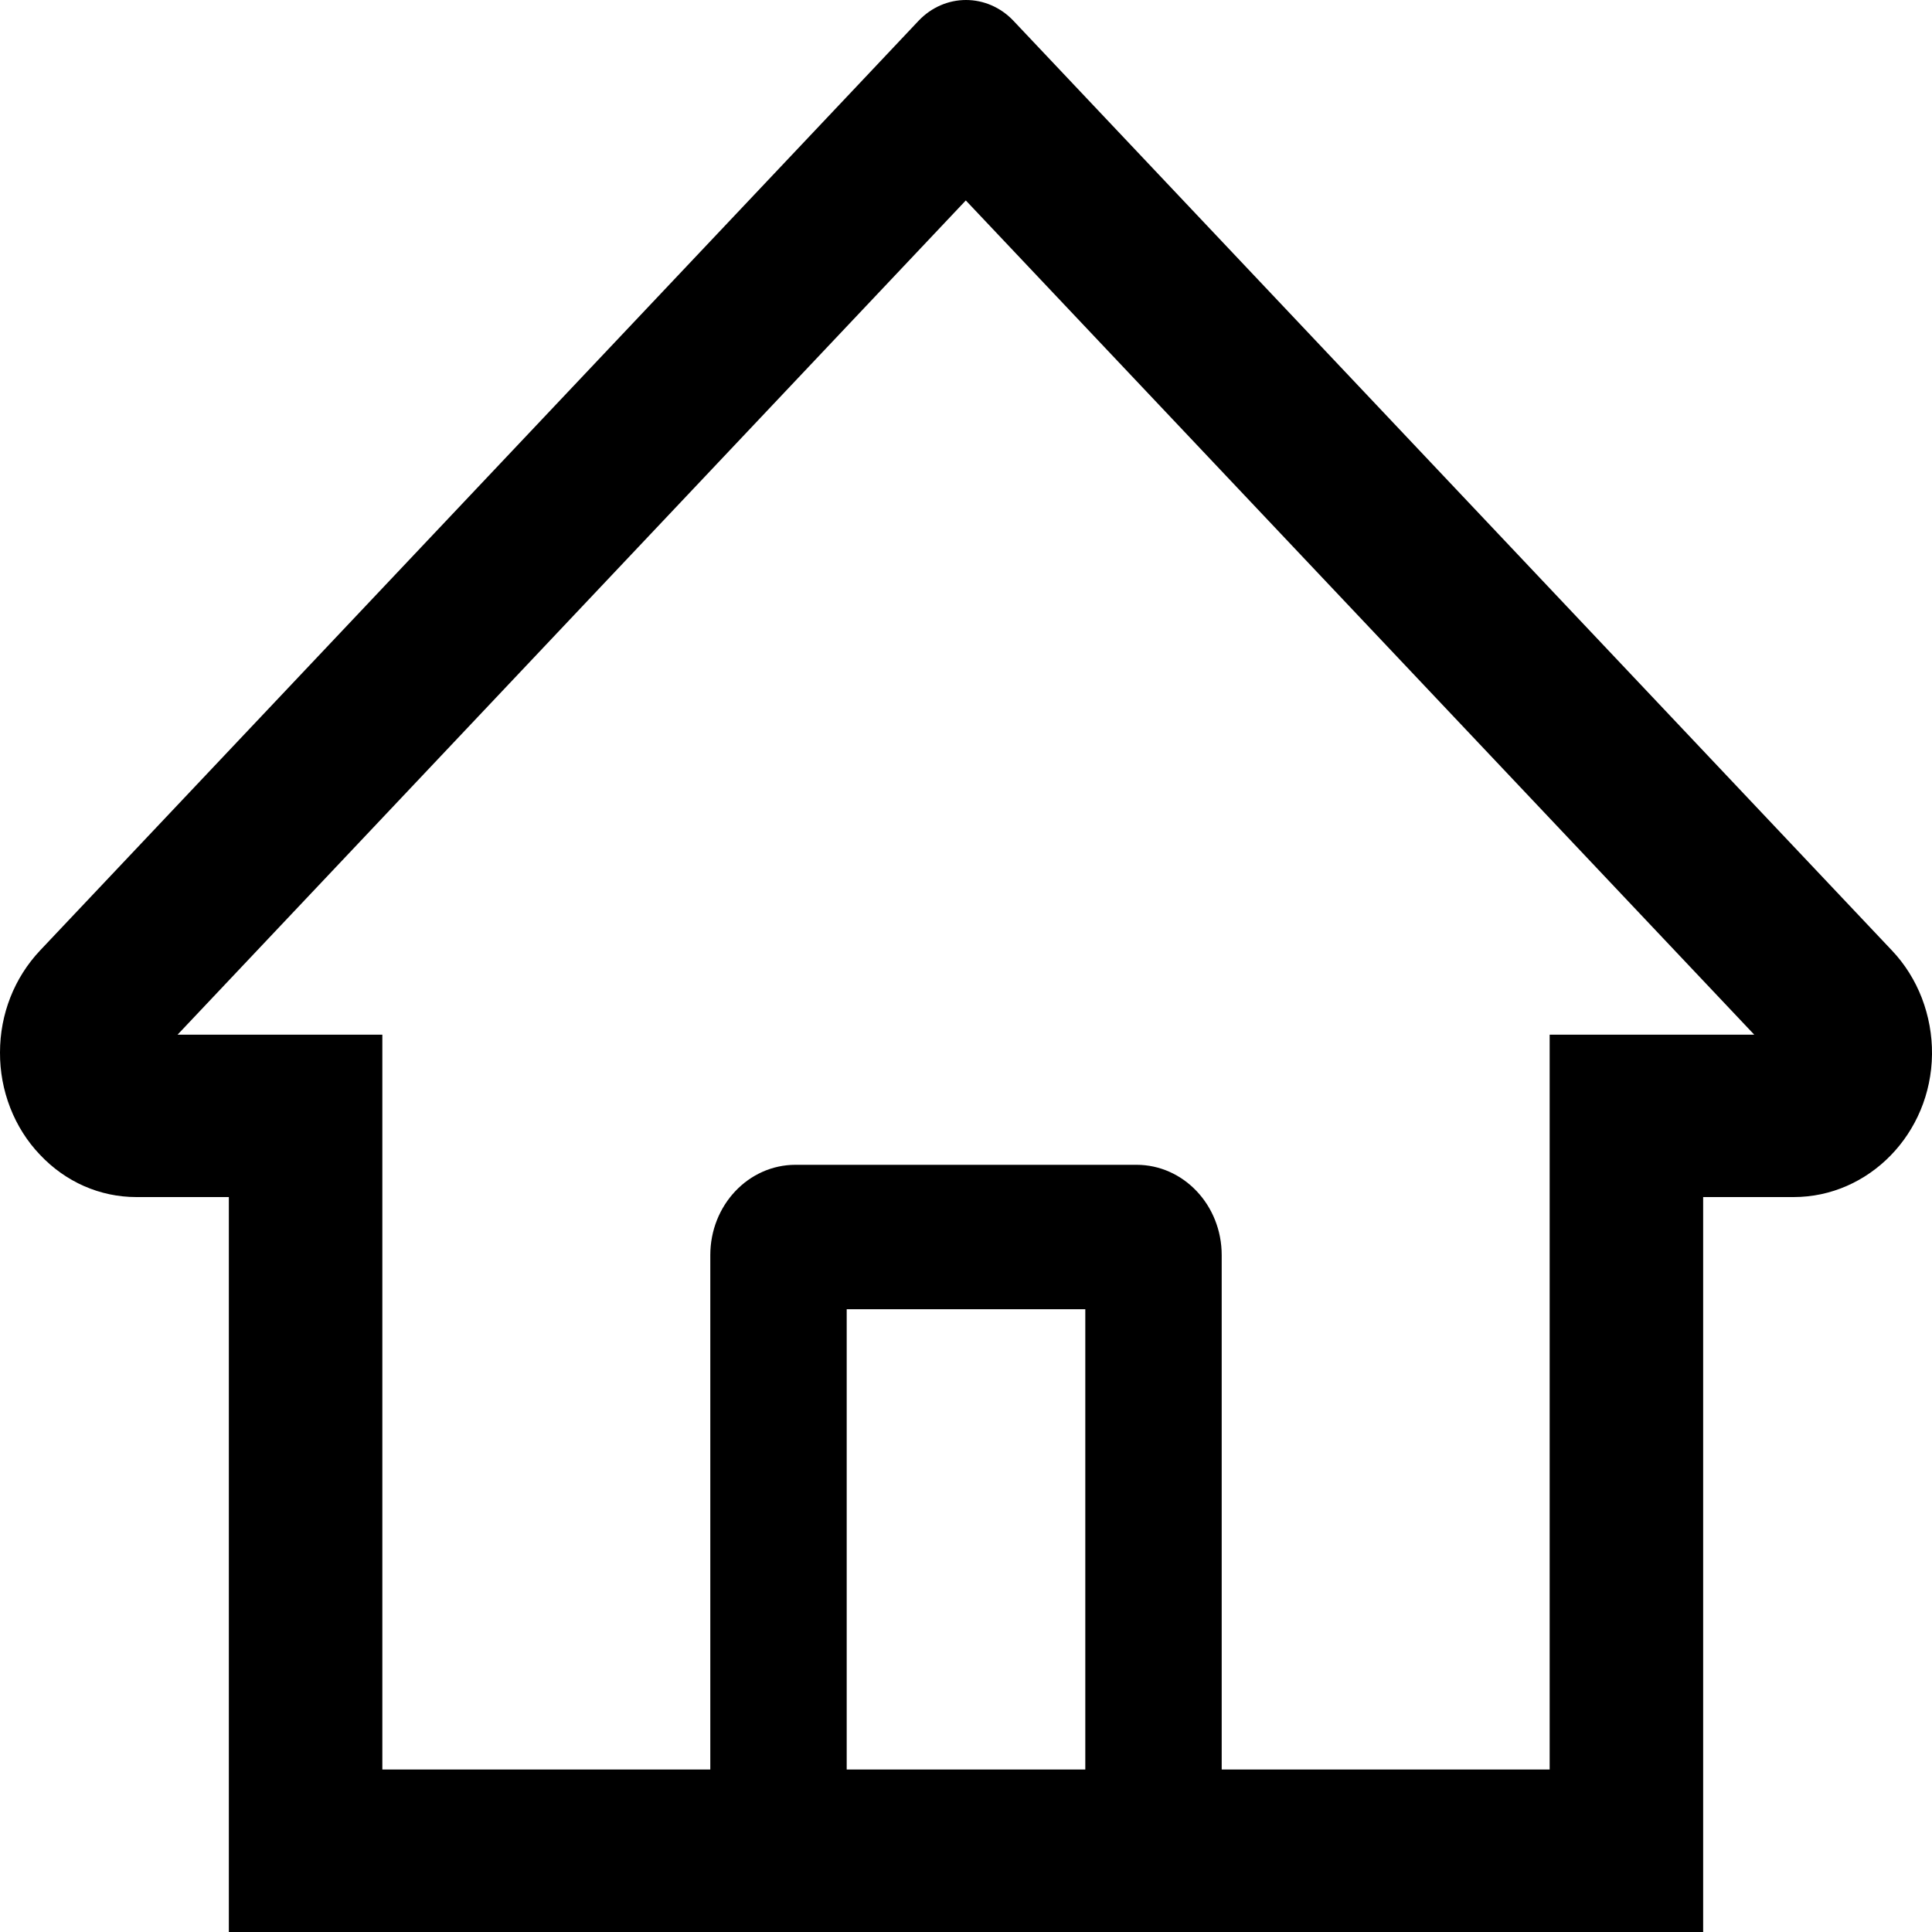
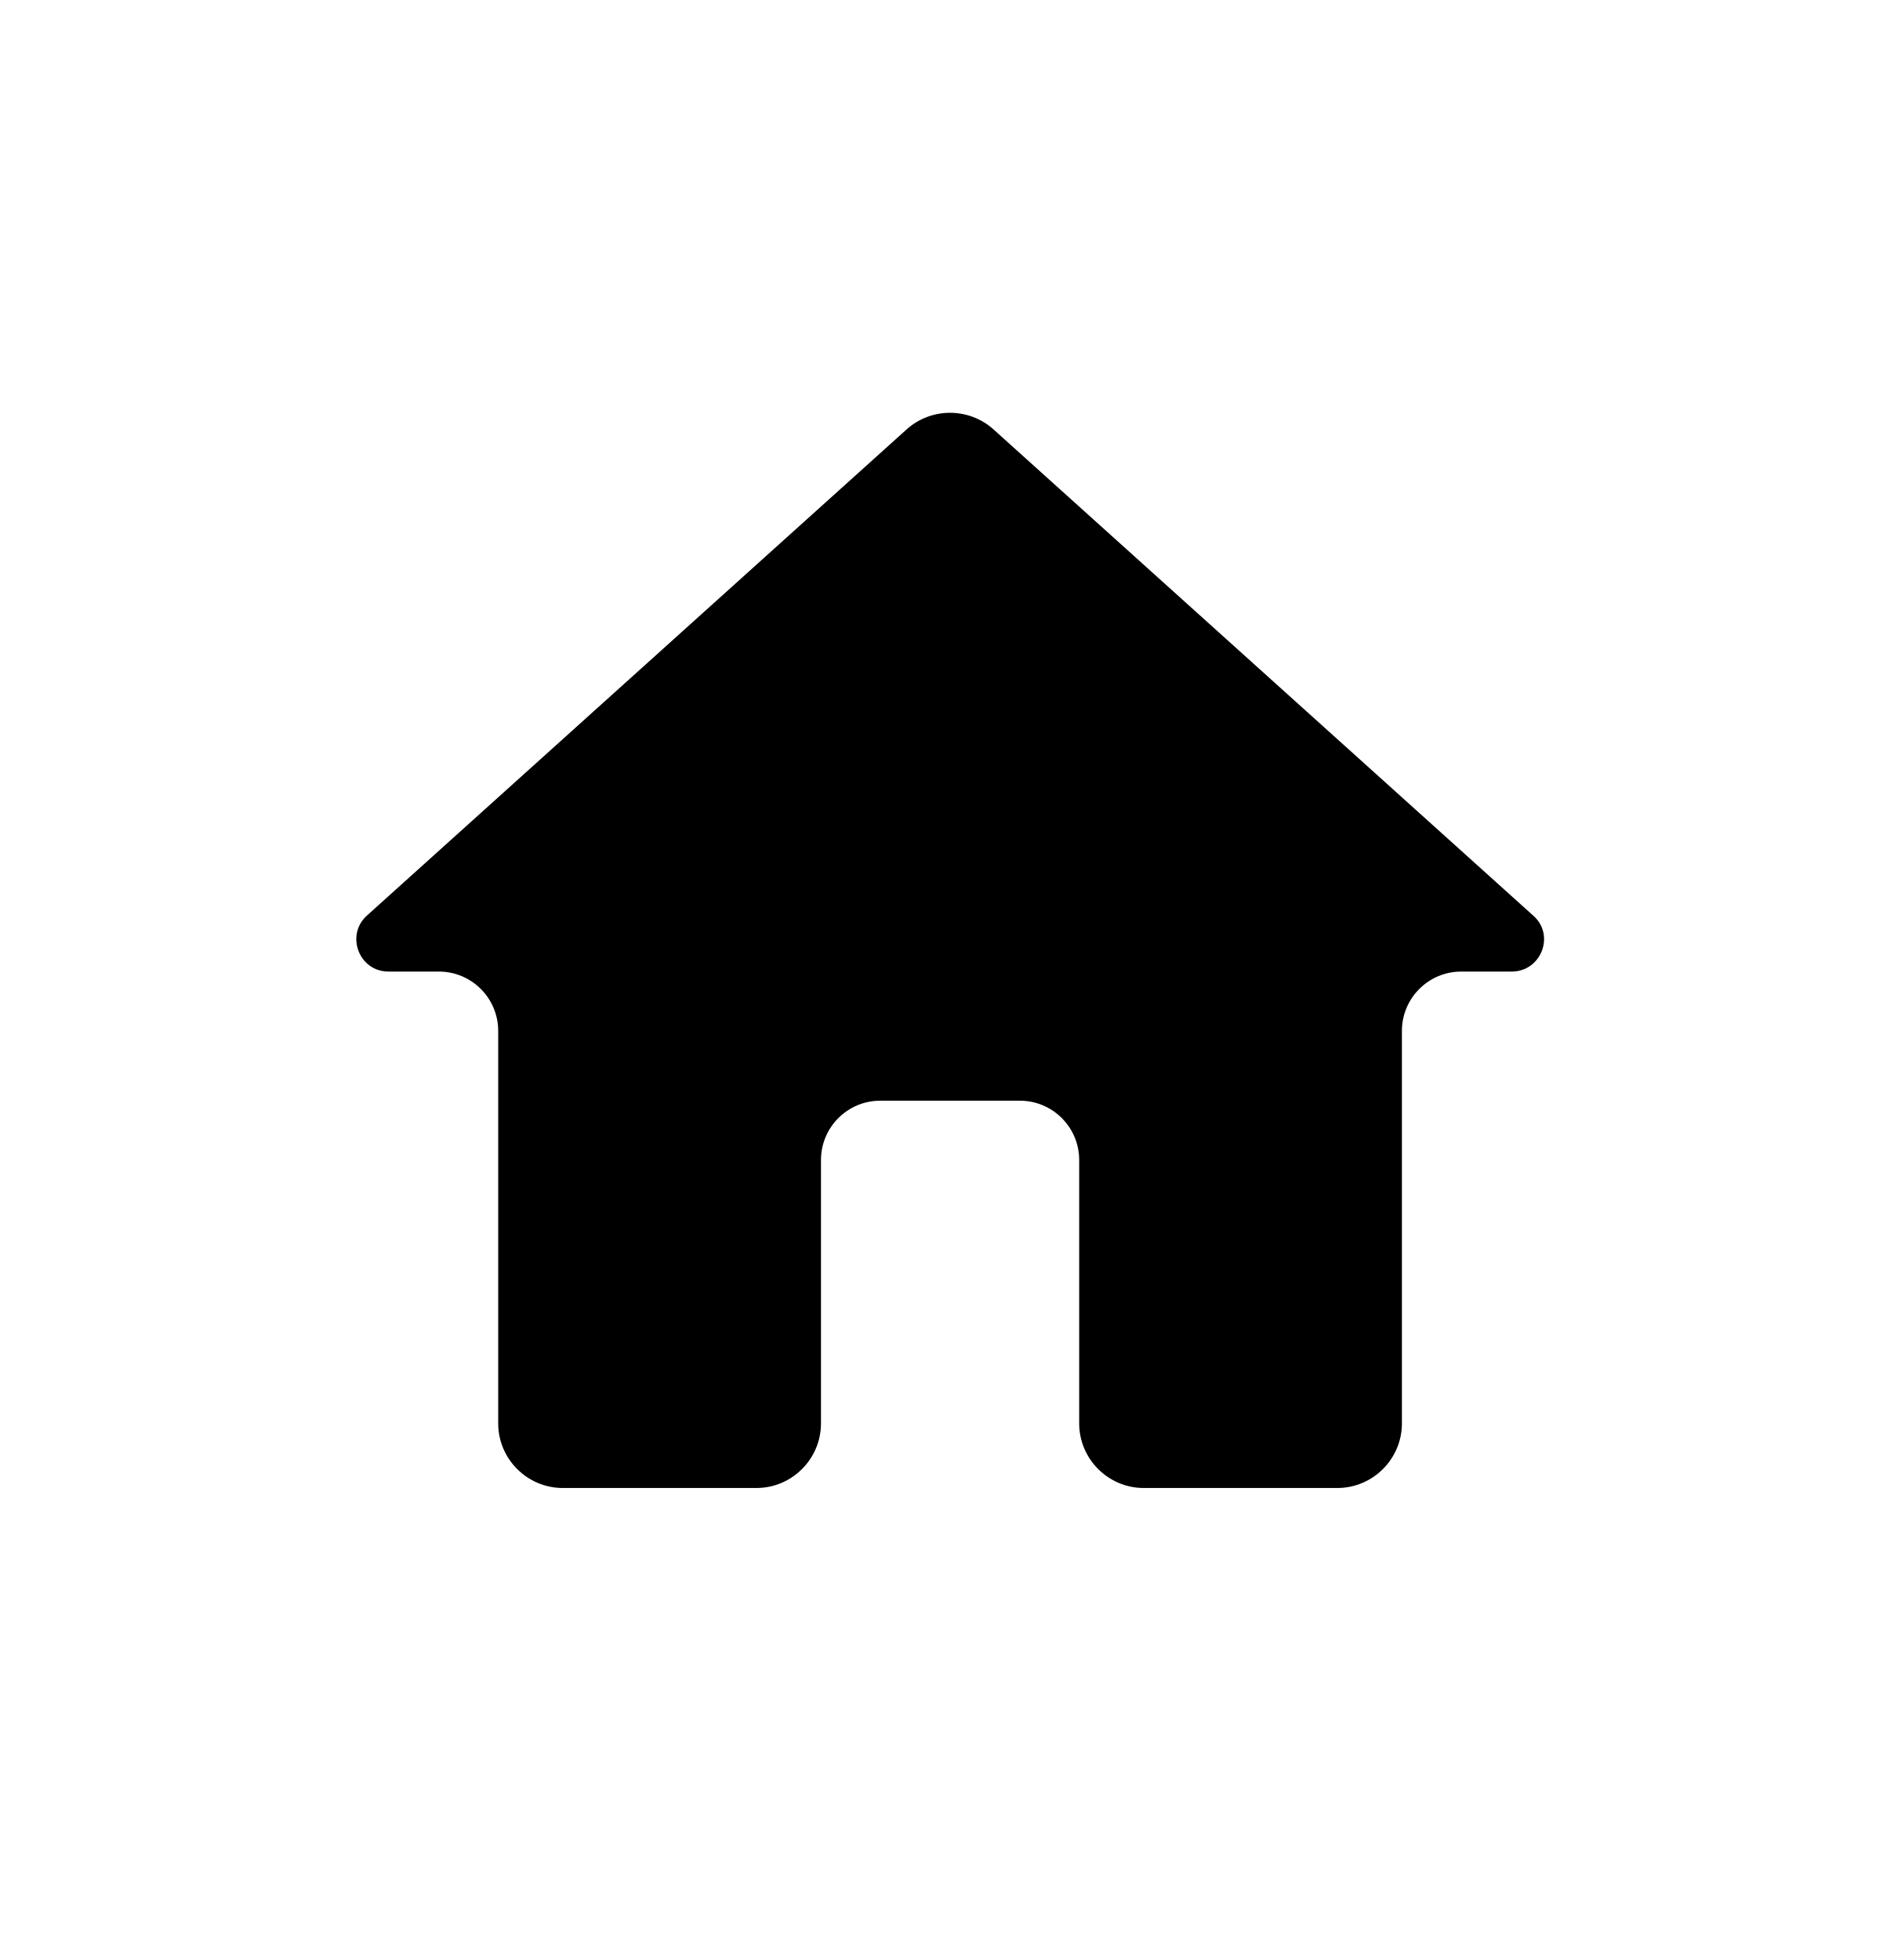
- <svg xmlns="http://www.w3.org/2000/svg" width="20" height="20" viewBox="0 0 20 20">
-   <path d="M0.415 9.839L8.939 0.819L9.51 0.214C9.64 0.077 9.816 0 10 0C10.184 0 10.36 0.077 10.49 0.214L19.585 9.839C19.719 9.98 19.824 10.148 19.895 10.332C19.966 10.517 20.002 10.715 20 10.914C19.991 11.736 19.345 12.392 18.568 12.392H17.631V20H2.369V12.392H1.412C1.035 12.392 0.679 12.236 0.413 11.953C0.281 11.815 0.177 11.65 0.106 11.468C0.035 11.286 -0.001 11.092 1.33514e-05 10.895C1.33514e-05 10.498 0.148 10.122 0.415 9.839ZM8.765 18.318H11.235V13.553H8.765V18.318ZM3.958 10.711V18.318H7.353V12.993C7.353 12.476 7.748 12.058 8.235 12.058H11.765C12.252 12.058 12.647 12.476 12.647 12.993V18.318H16.042V10.711H18.16L9.998 2.075L9.488 2.615L1.838 10.711H3.958Z" />
+ <svg xmlns="http://www.w3.org/2000/svg" width="32" height="33" viewBox="0 0 32 33">
+   <path d="M13.824 23.966V19.532C13.824 18.979 14.271 18.532 14.824 18.532H17.172C17.724 18.532 18.172 18.979 18.172 19.532V23.966C18.172 24.564 18.661 25.053 19.258 25.053H22.519C23.117 25.053 23.606 24.564 23.606 23.966V17.358C23.606 16.805 24.054 16.358 24.606 16.358H25.454C25.954 16.358 26.193 15.738 25.813 15.412L16.726 7.227C16.313 6.858 15.682 6.858 15.269 7.227L6.182 15.412C5.813 15.738 6.041 16.358 6.541 16.358H7.389C7.941 16.358 8.389 16.805 8.389 17.358V23.966C8.389 24.564 8.878 25.053 9.476 25.053H12.737C13.335 25.053 13.824 24.564 13.824 23.966Z" fill="currentColor" />
</svg>
